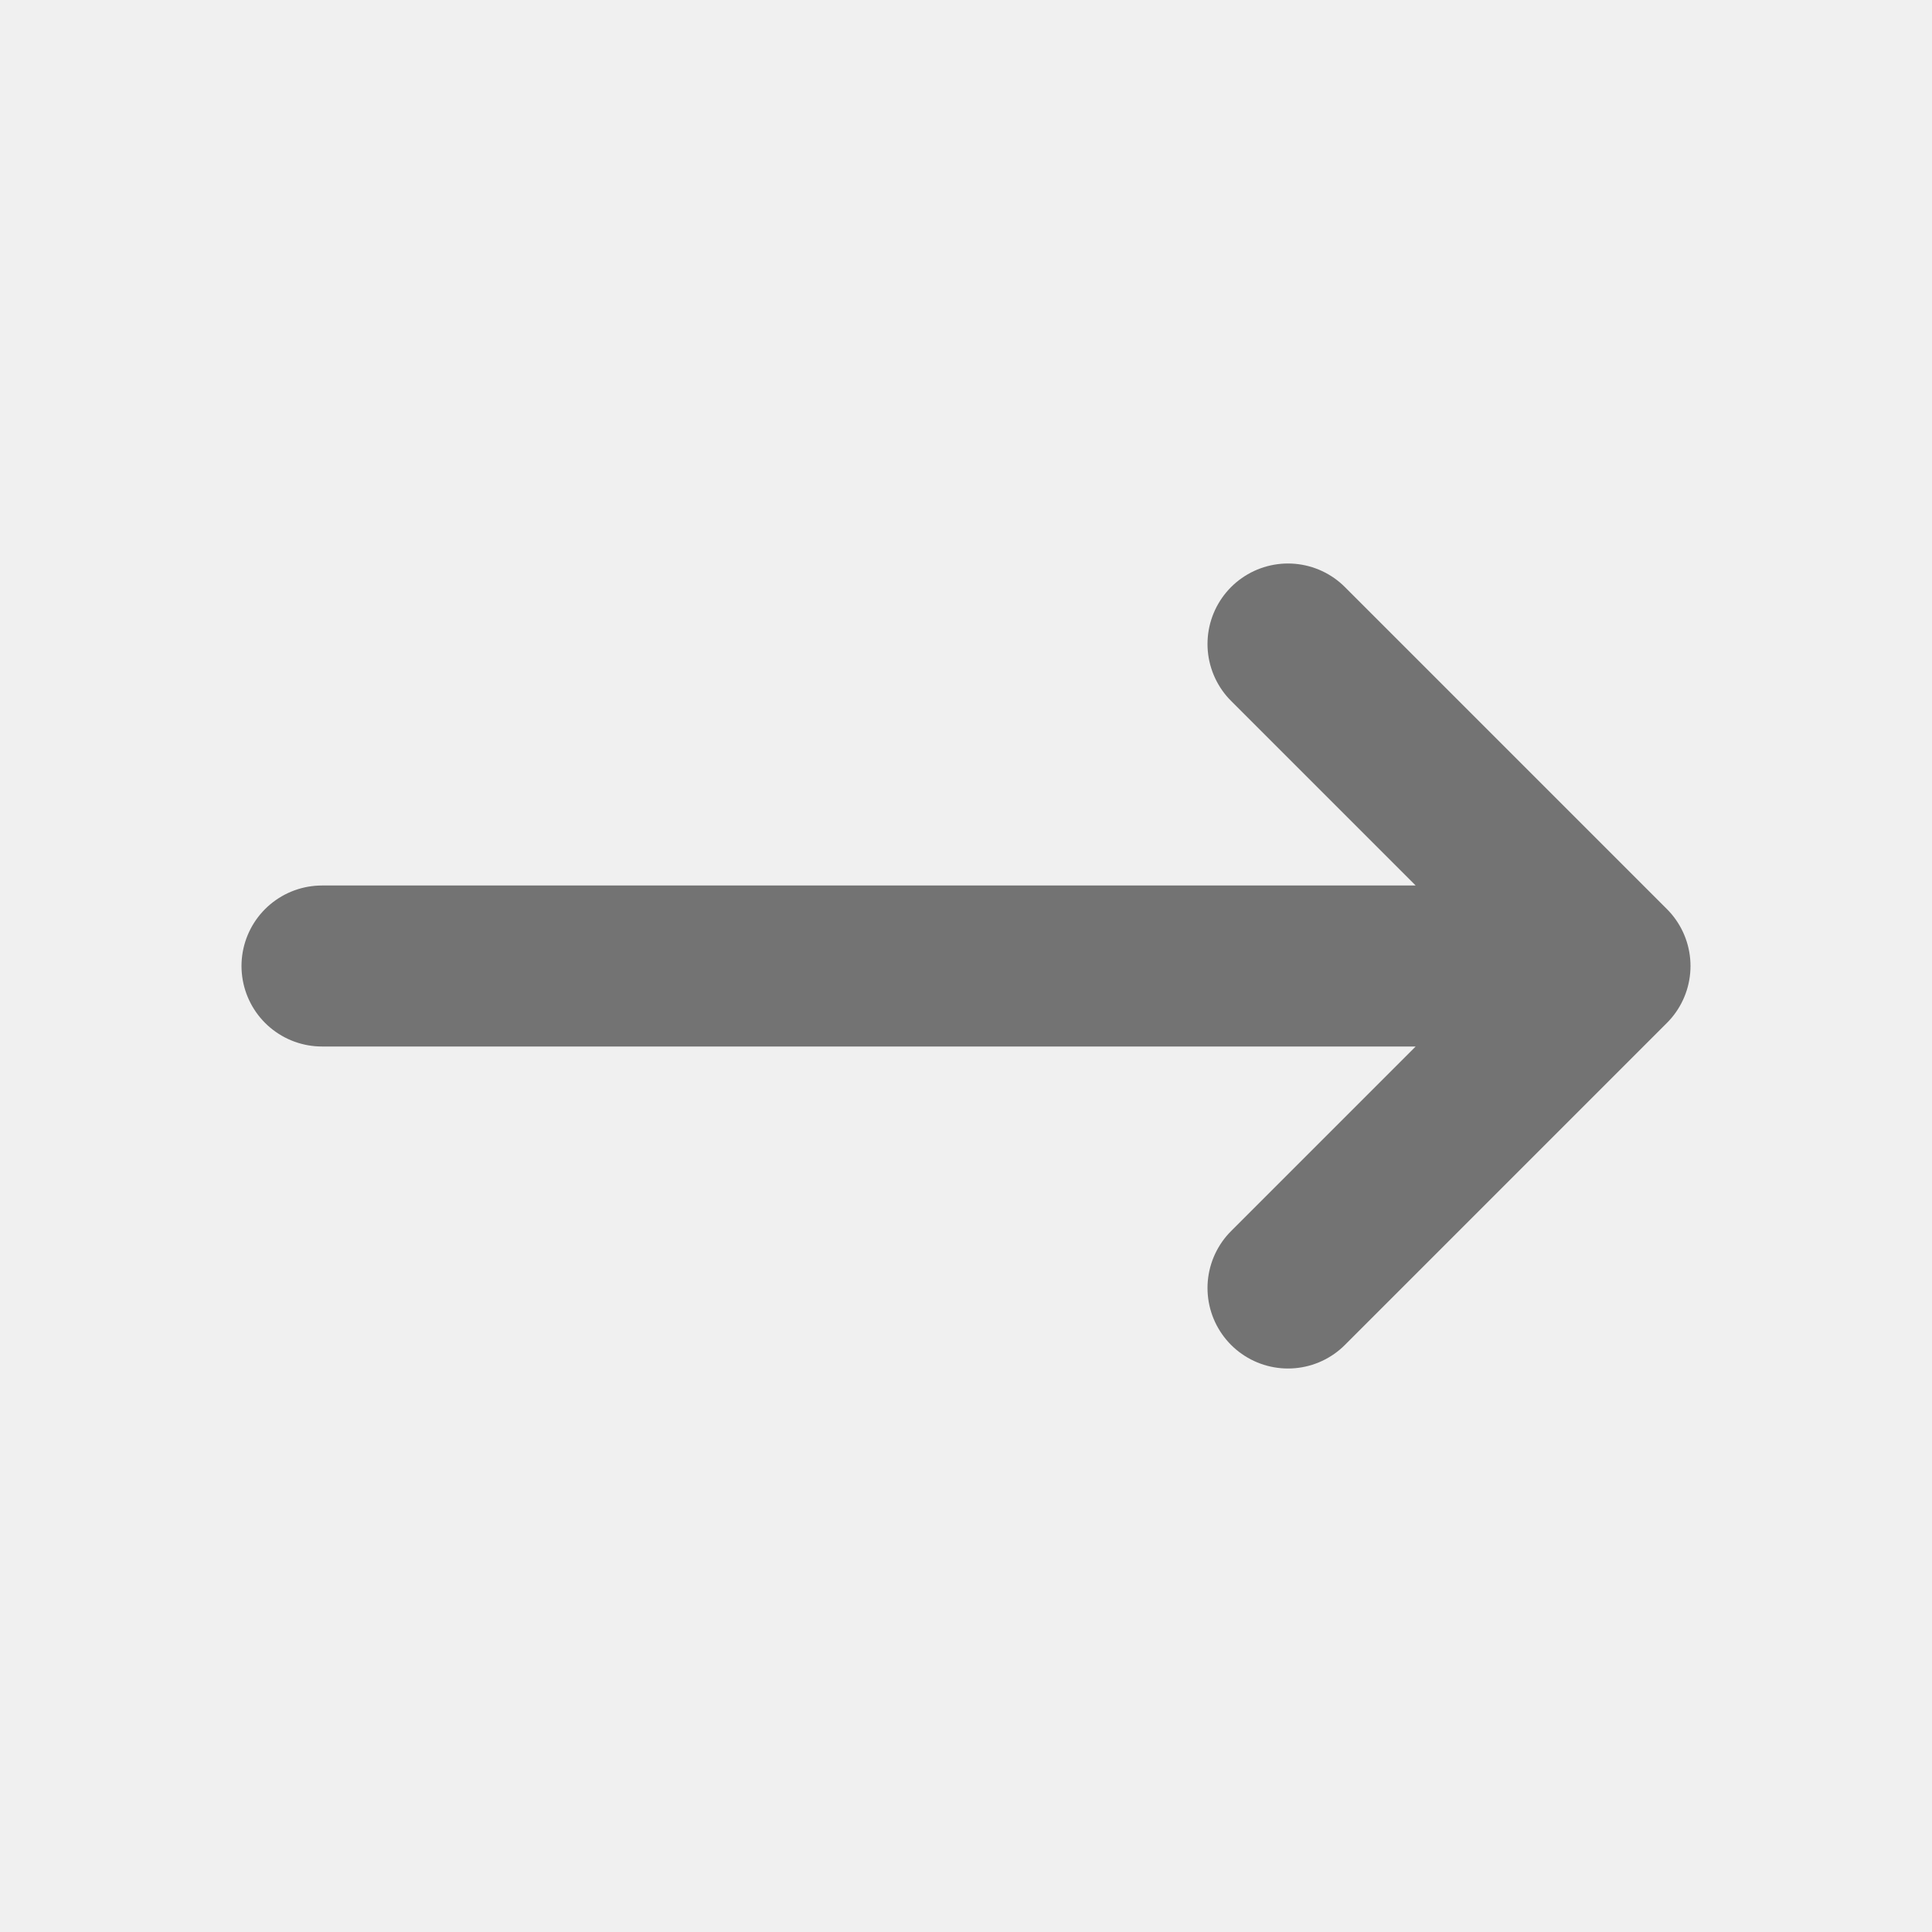
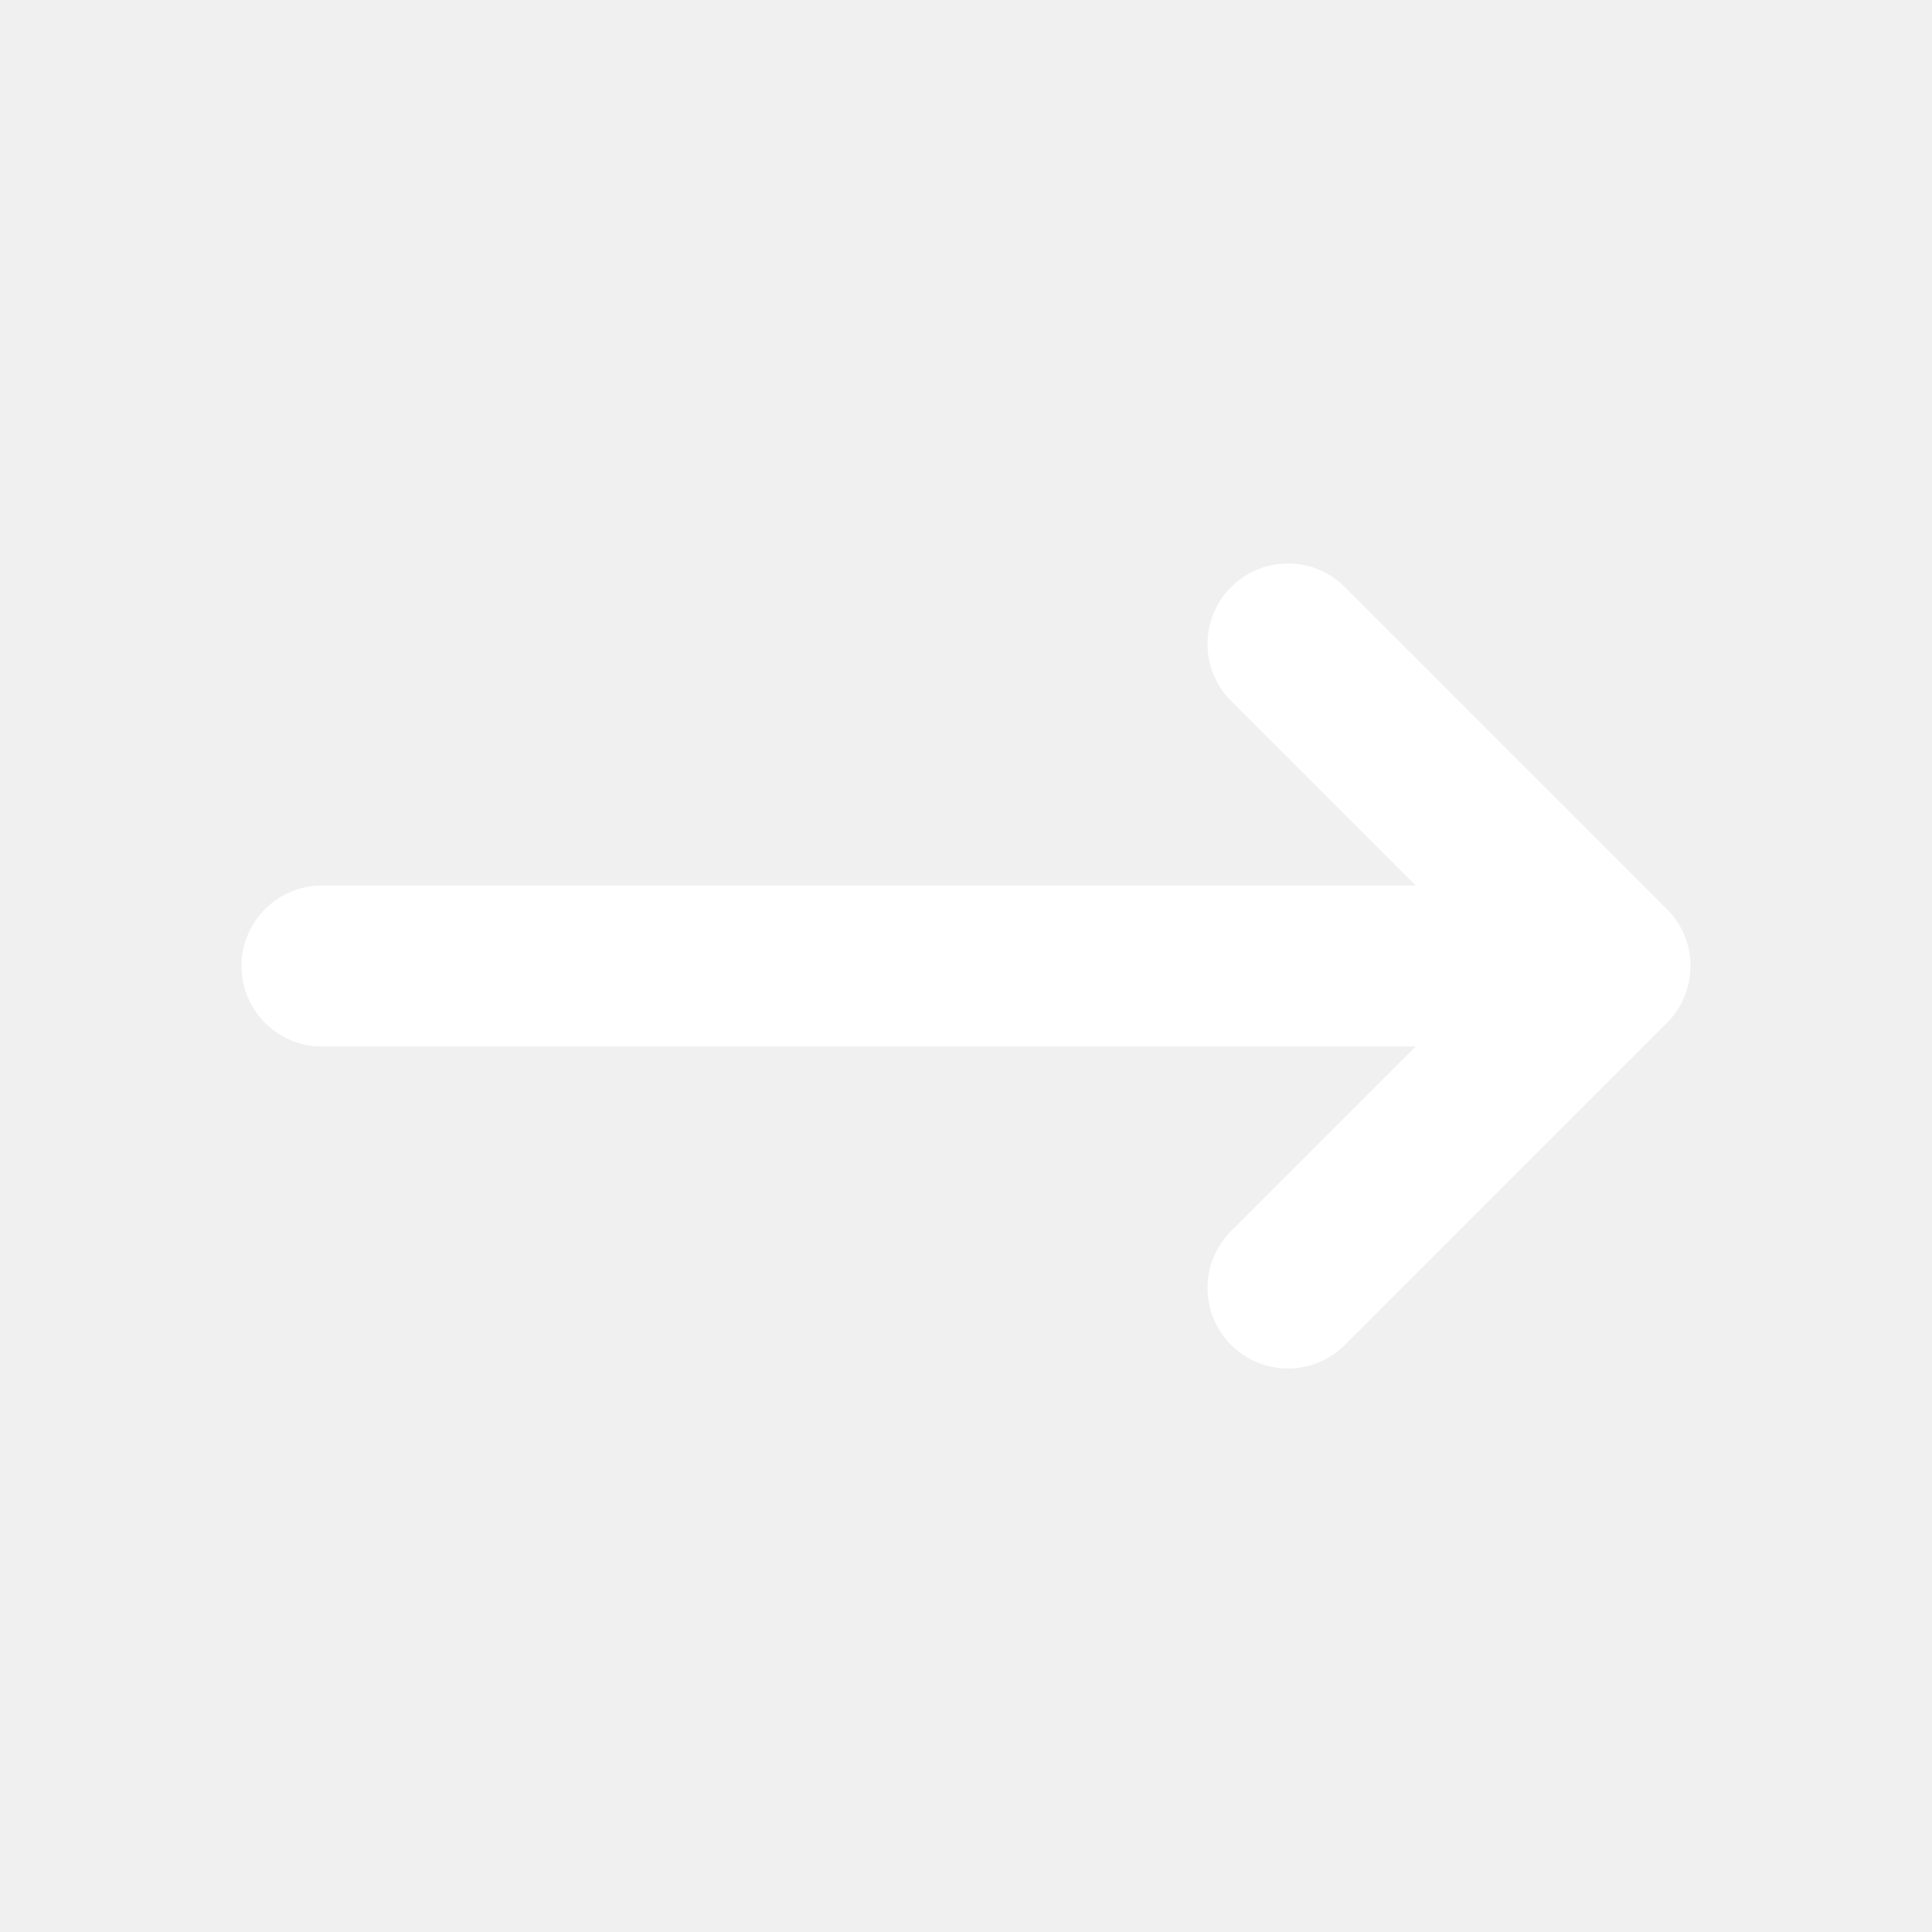
<svg xmlns="http://www.w3.org/2000/svg" width="800px" height="800px" viewBox="0 0 24 24" fill="none">
-   <path d="M4 12H20M20 12L16 8M20 12L16 16" stroke="#737373" stroke-width="2" stroke-linecap="round" stroke-linejoin="round" />
+   <path d="M4 12H20M20 12L16 8M20 12L16 16" stroke="#ffffff" stroke-width="2" stroke-linecap="round" stroke-linejoin="round" />
</svg>
